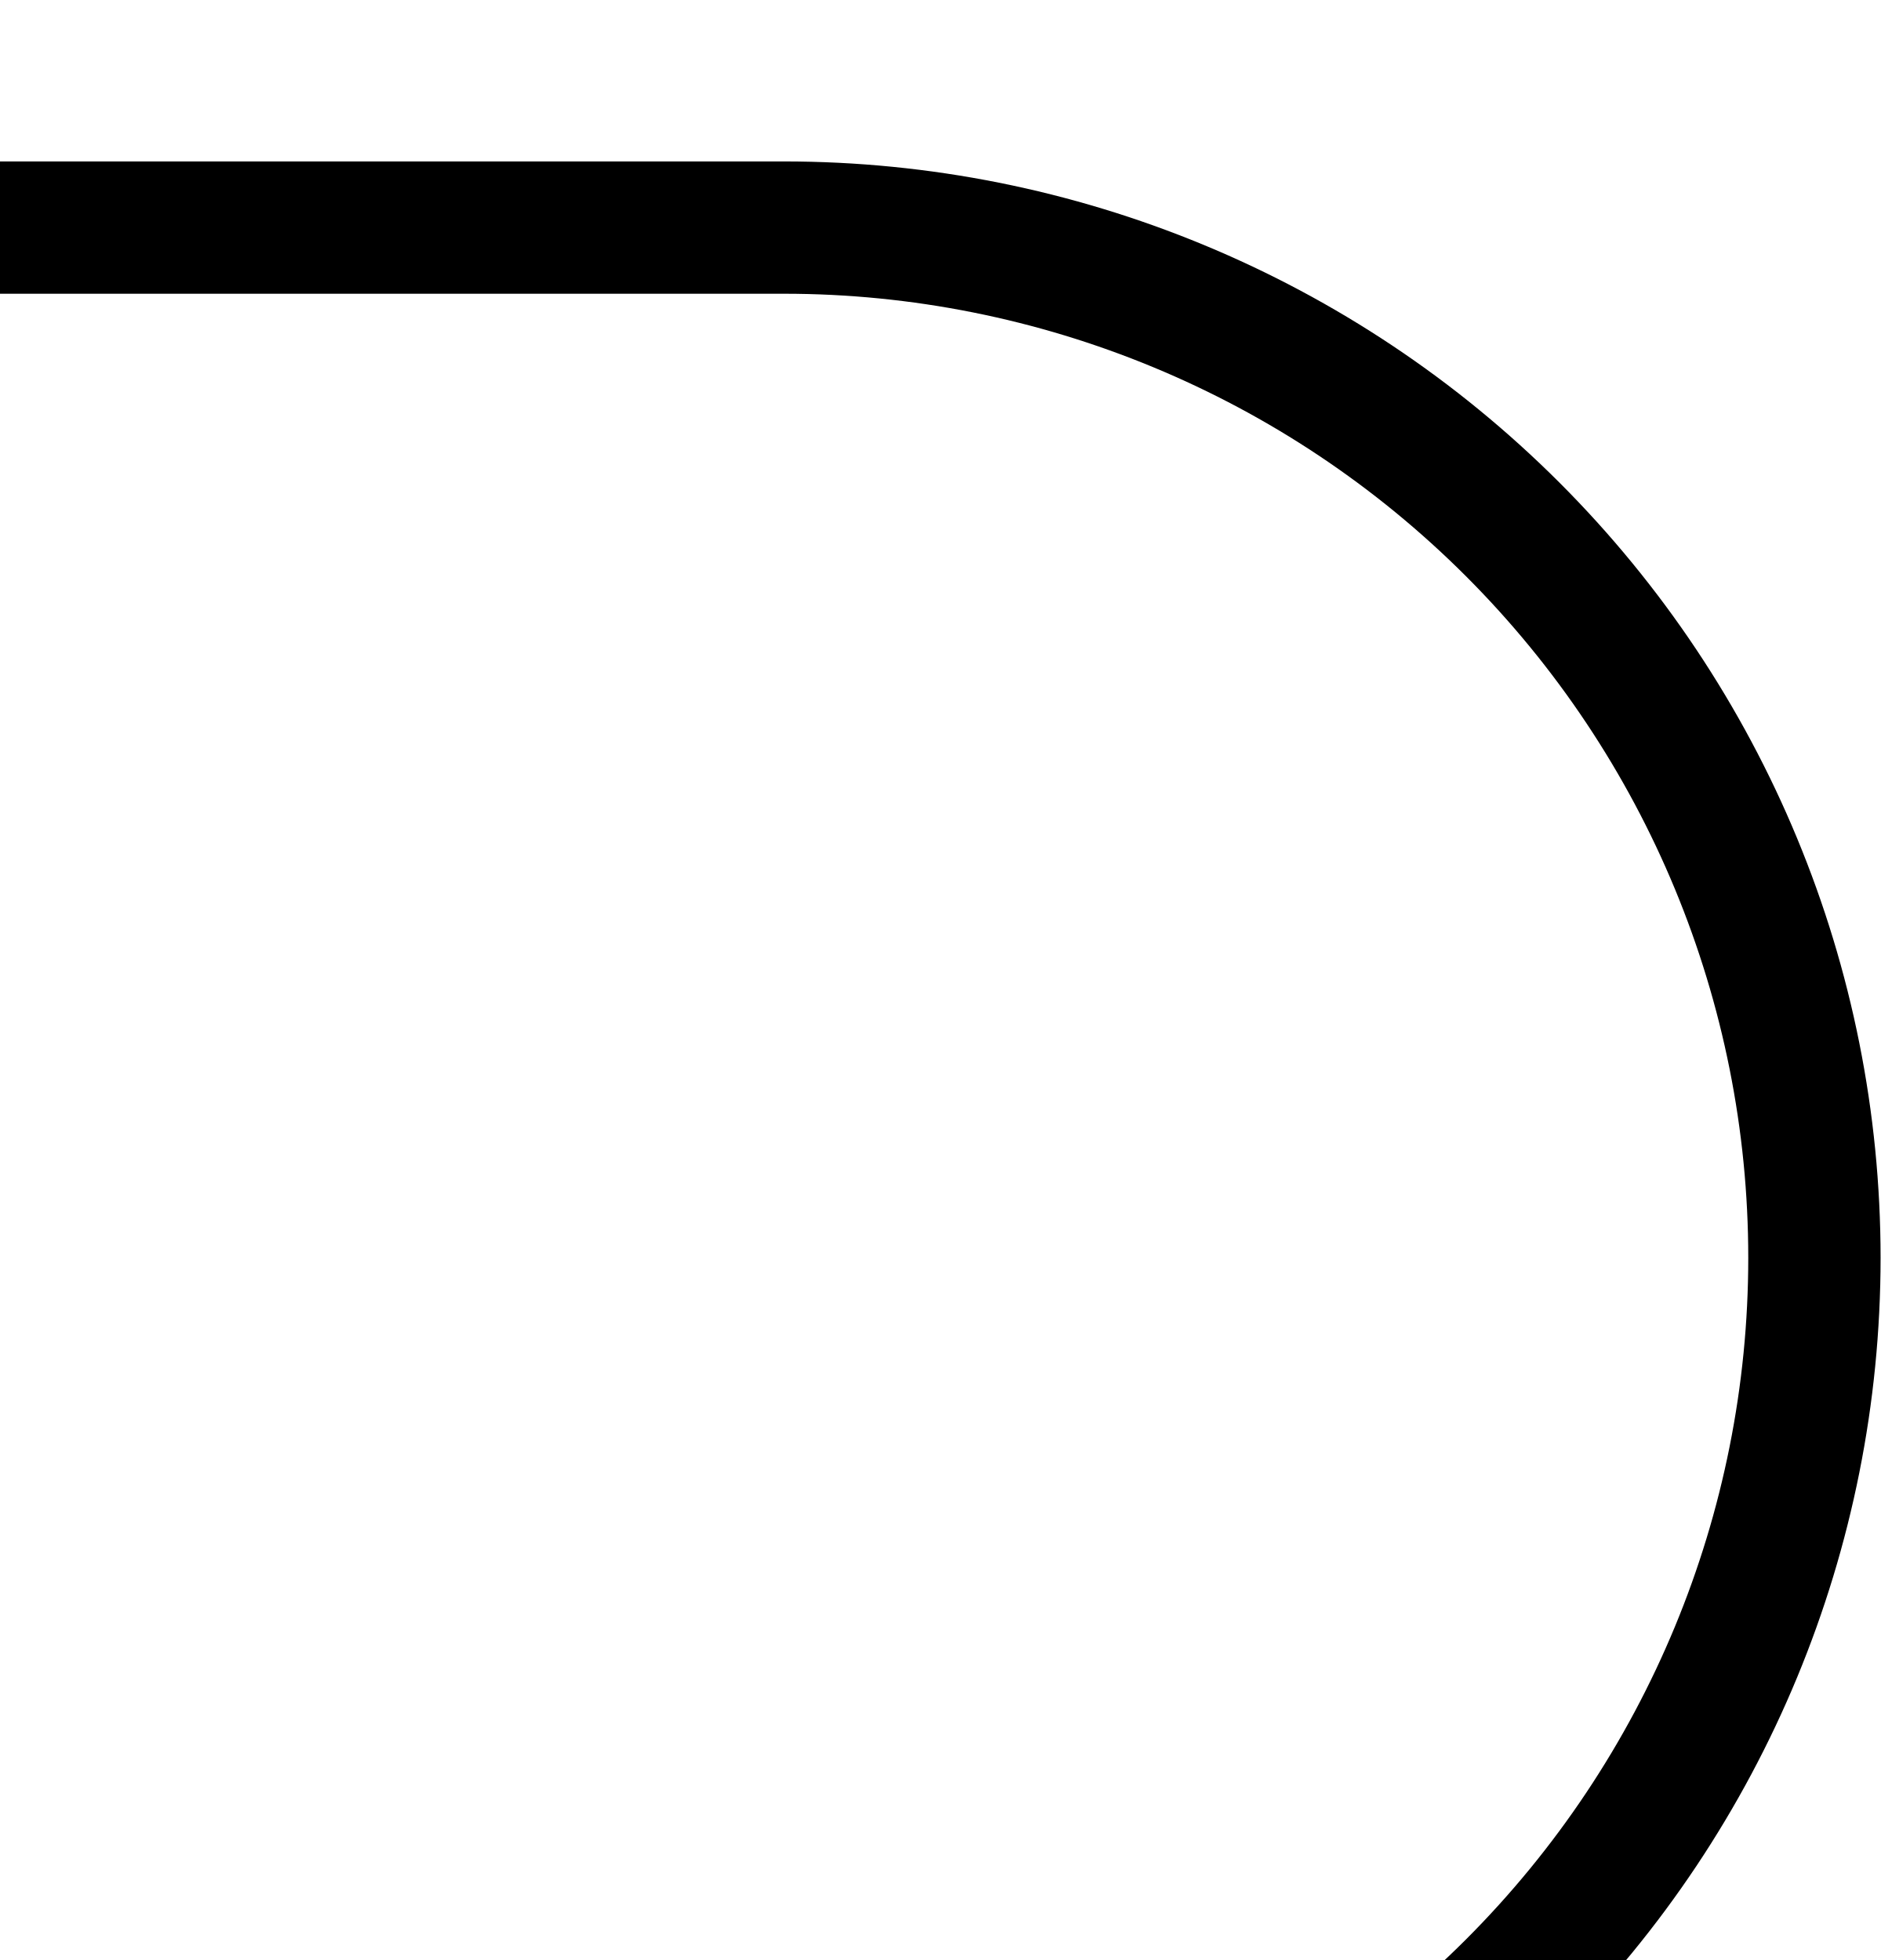
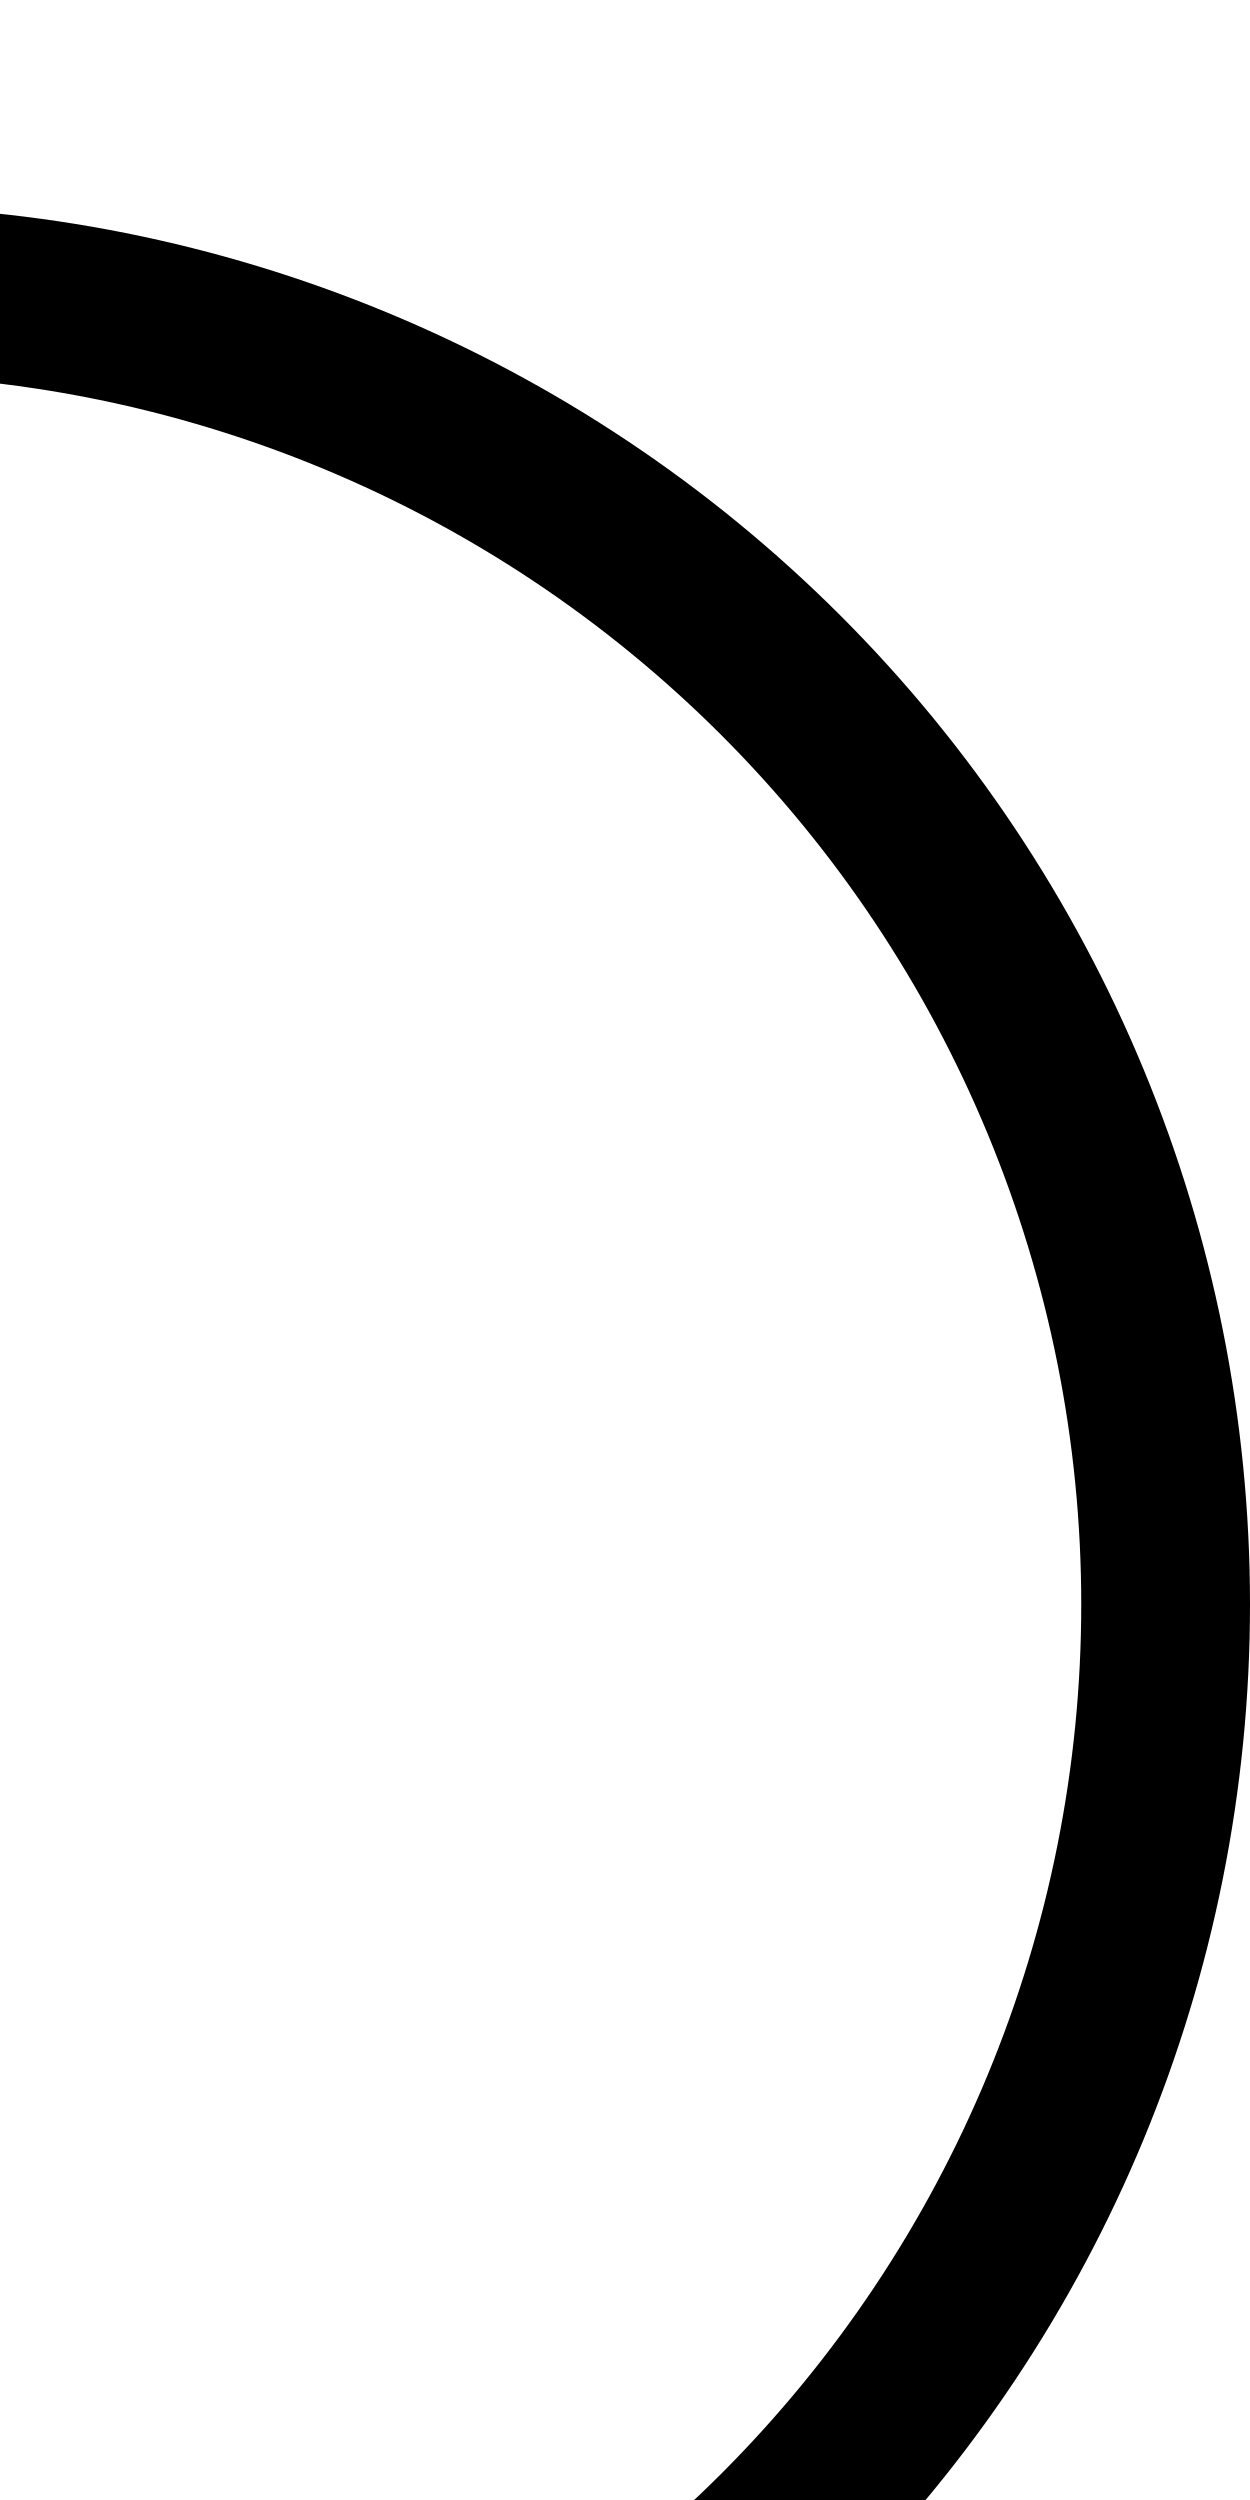
- <svg xmlns="http://www.w3.org/2000/svg" version="1.1" viewBox="0 -390 1918.766 2000" id="svg4185" width="1918.766" height="2000">
+ <svg xmlns="http://www.w3.org/2000/svg" version="1.1" viewBox="0 -390 1000 2000" id="svg4185" width="1000" height="2000">
  <defs id="defs4193" />
-   <path style="opacity:1;fill:#000000;fill-opacity:1;fill-rule:nonzero;stroke:none;stroke-width:1;stroke-linecap:round;stroke-linejoin:miter;stroke-miterlimit:4;stroke-dasharray:4, 4;stroke-dashoffset:0;stroke-opacity:1" d="m 799.998,-225.268 c 296.716,0 581.281,117.87 791.09,327.68 209.809,209.81 327.678,494.373 327.678,791.088 2e-4,296.715 -117.868,581.278 -327.678,791.088 -209.809,209.81 -494.373,327.679 -791.09,327.68 l -799.998,0 0,-135 799.998,0 c 260.912,0 511.137,-103.647 695.629,-288.139 184.492,-184.492 288.139,-434.718 288.139,-695.629 2e-4,-260.911 -103.647,-511.137 -288.139,-695.629 C 1311.135,13.379 1060.91,-90.267 799.998,-90.268 l -799.998,0 0,-135 z" id="path22845" />
+   <path style="opacity:1;fill:#000000;fill-opacity:1;fill-rule:nonzero;stroke:none;stroke-width:1;stroke-linecap:round;stroke-linejoin:miter;stroke-miterlimit:4;stroke-dasharray:4, 4;stroke-dashoffset:0;stroke-opacity:1" d="m -118.768,-225.268 c 296.716,0 581.281,117.87 791.09,327.68 209.809,209.81 327.678,494.373 327.678,791.088 2e-4,296.715 -117.868,581.278 -327.678,791.088 -209.809,209.81 -494.373,327.679 -791.09,327.68 l -799.998,0 0,-135 799.998,0 c 260.912,0 511.137,-103.647 695.629,-288.139 C 761.353,1404.637 865,1154.411 865,893.5 865,632.589 761.353,382.363 576.861,197.871 392.37,13.379 142.144,-90.267 -118.768,-90.268 l -799.998,0 0,-135 z" id="path22845" />
</svg>
